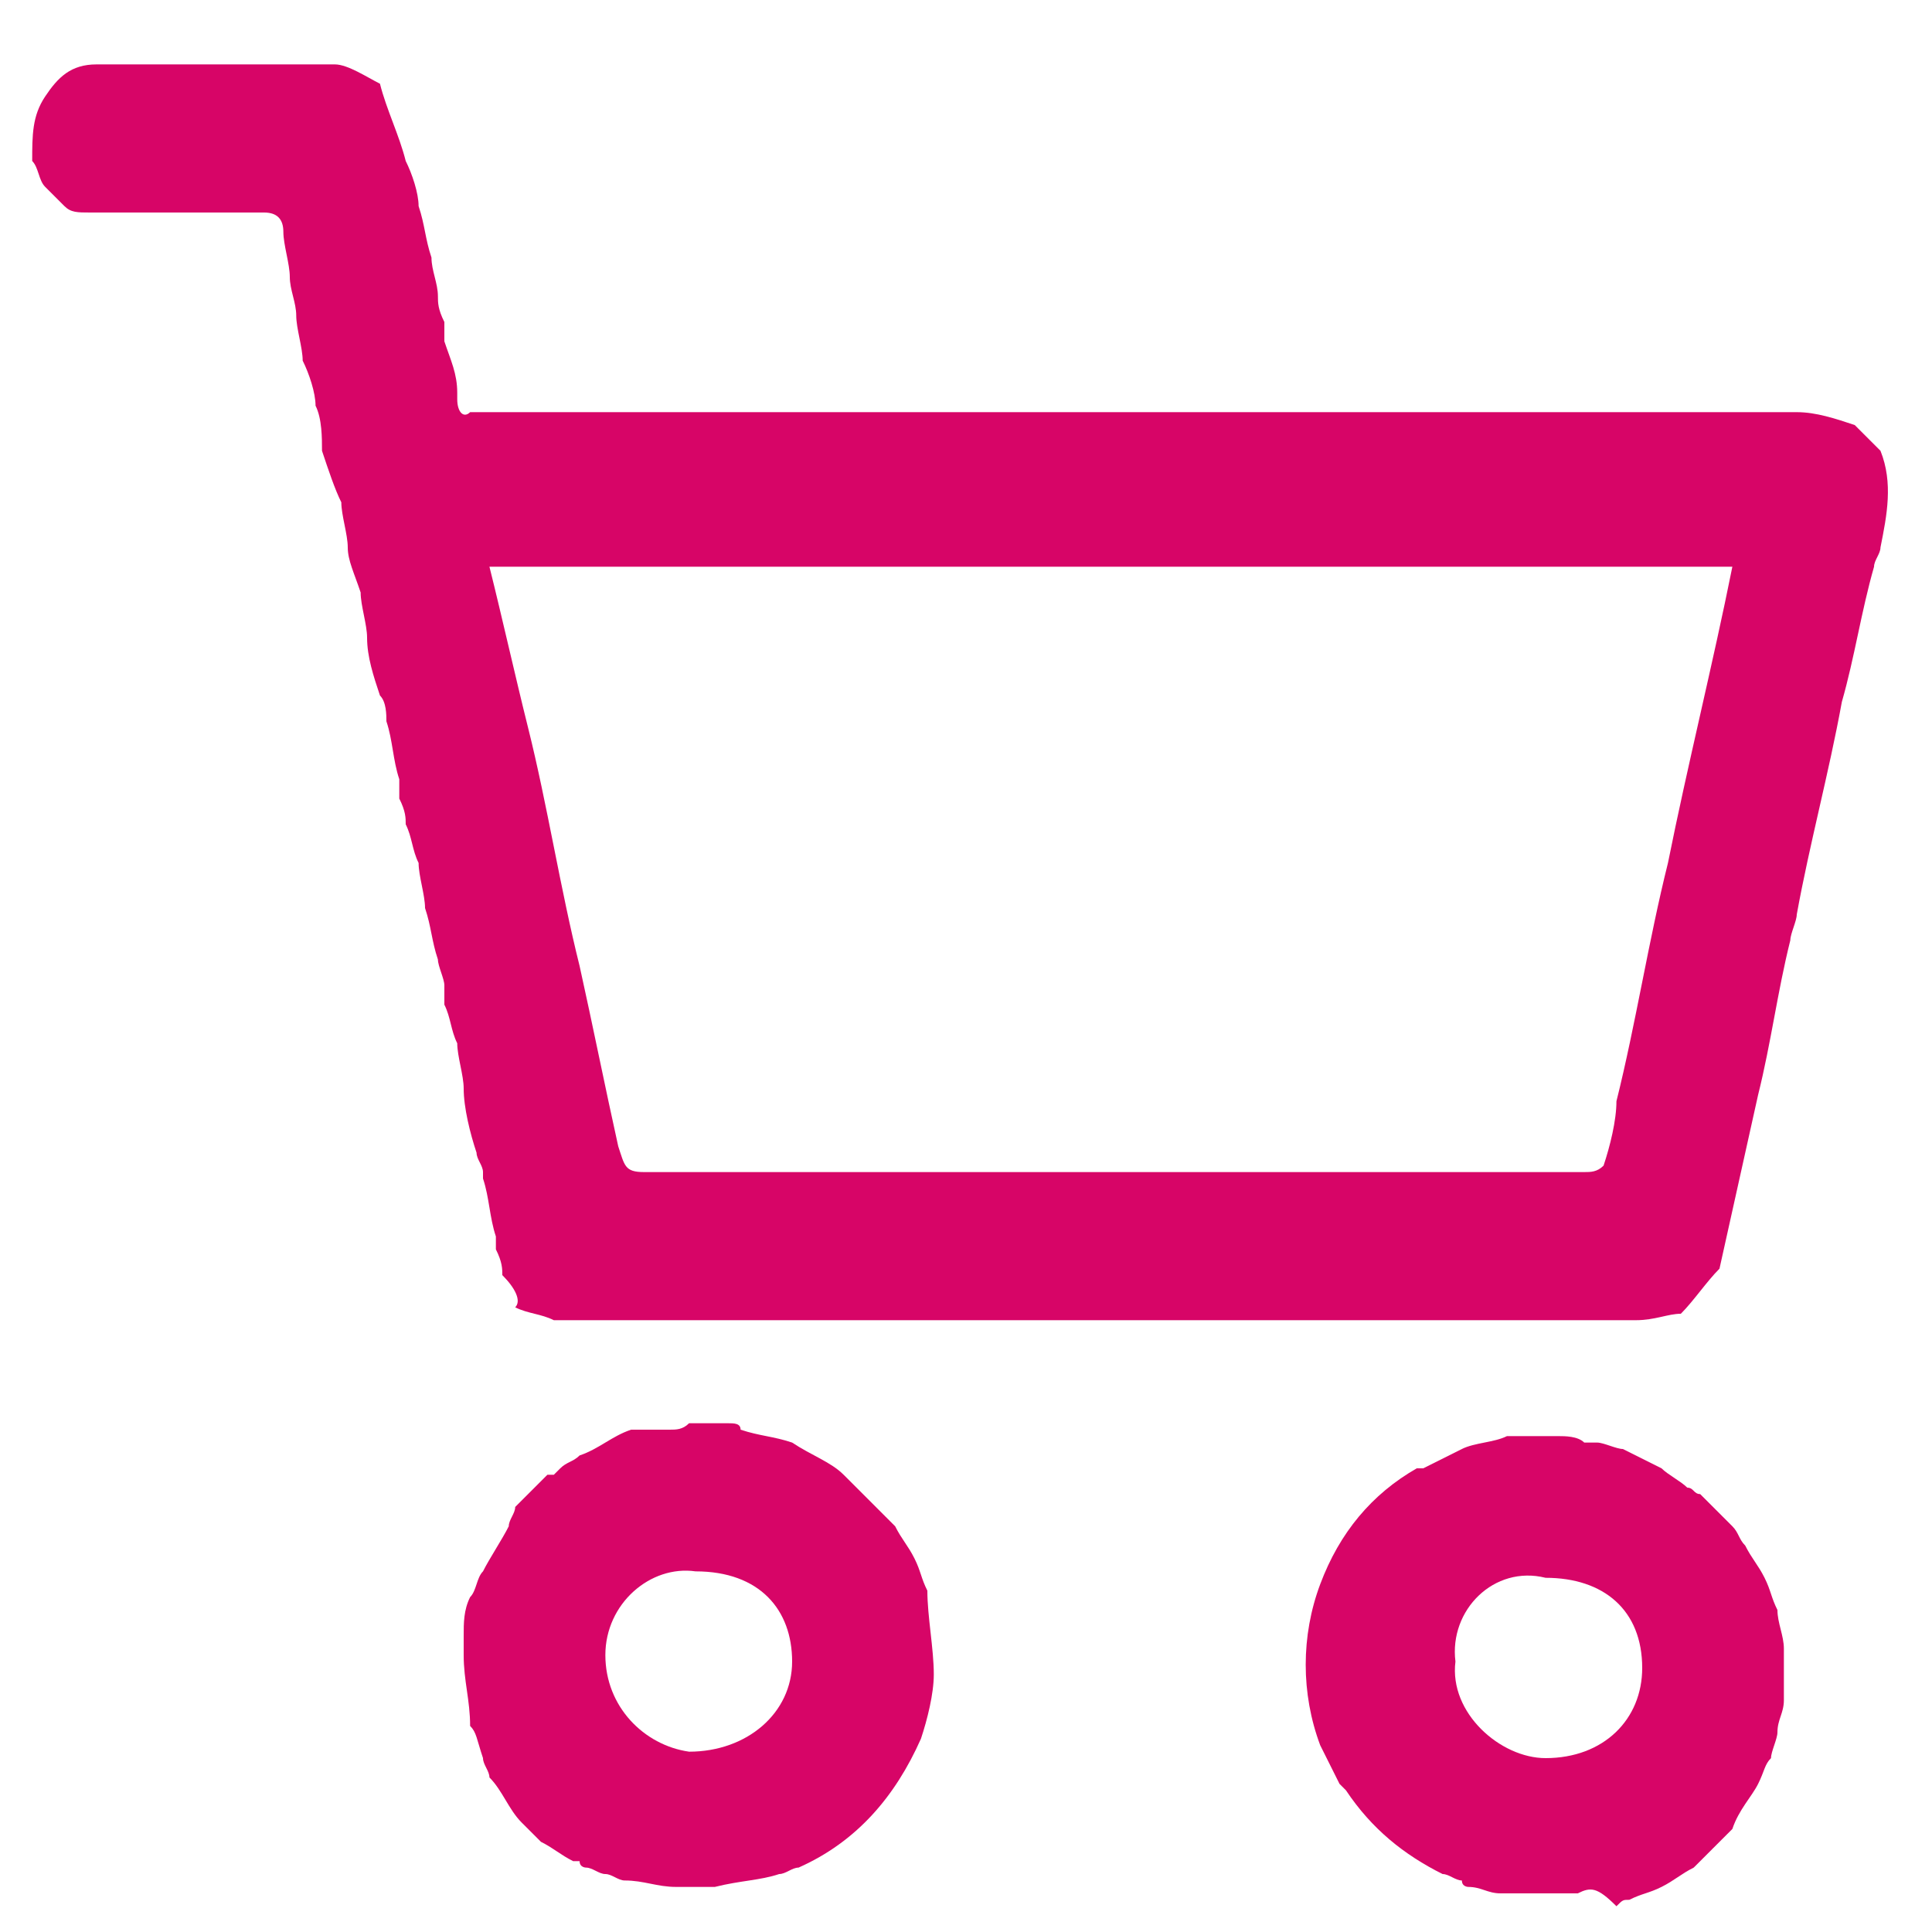
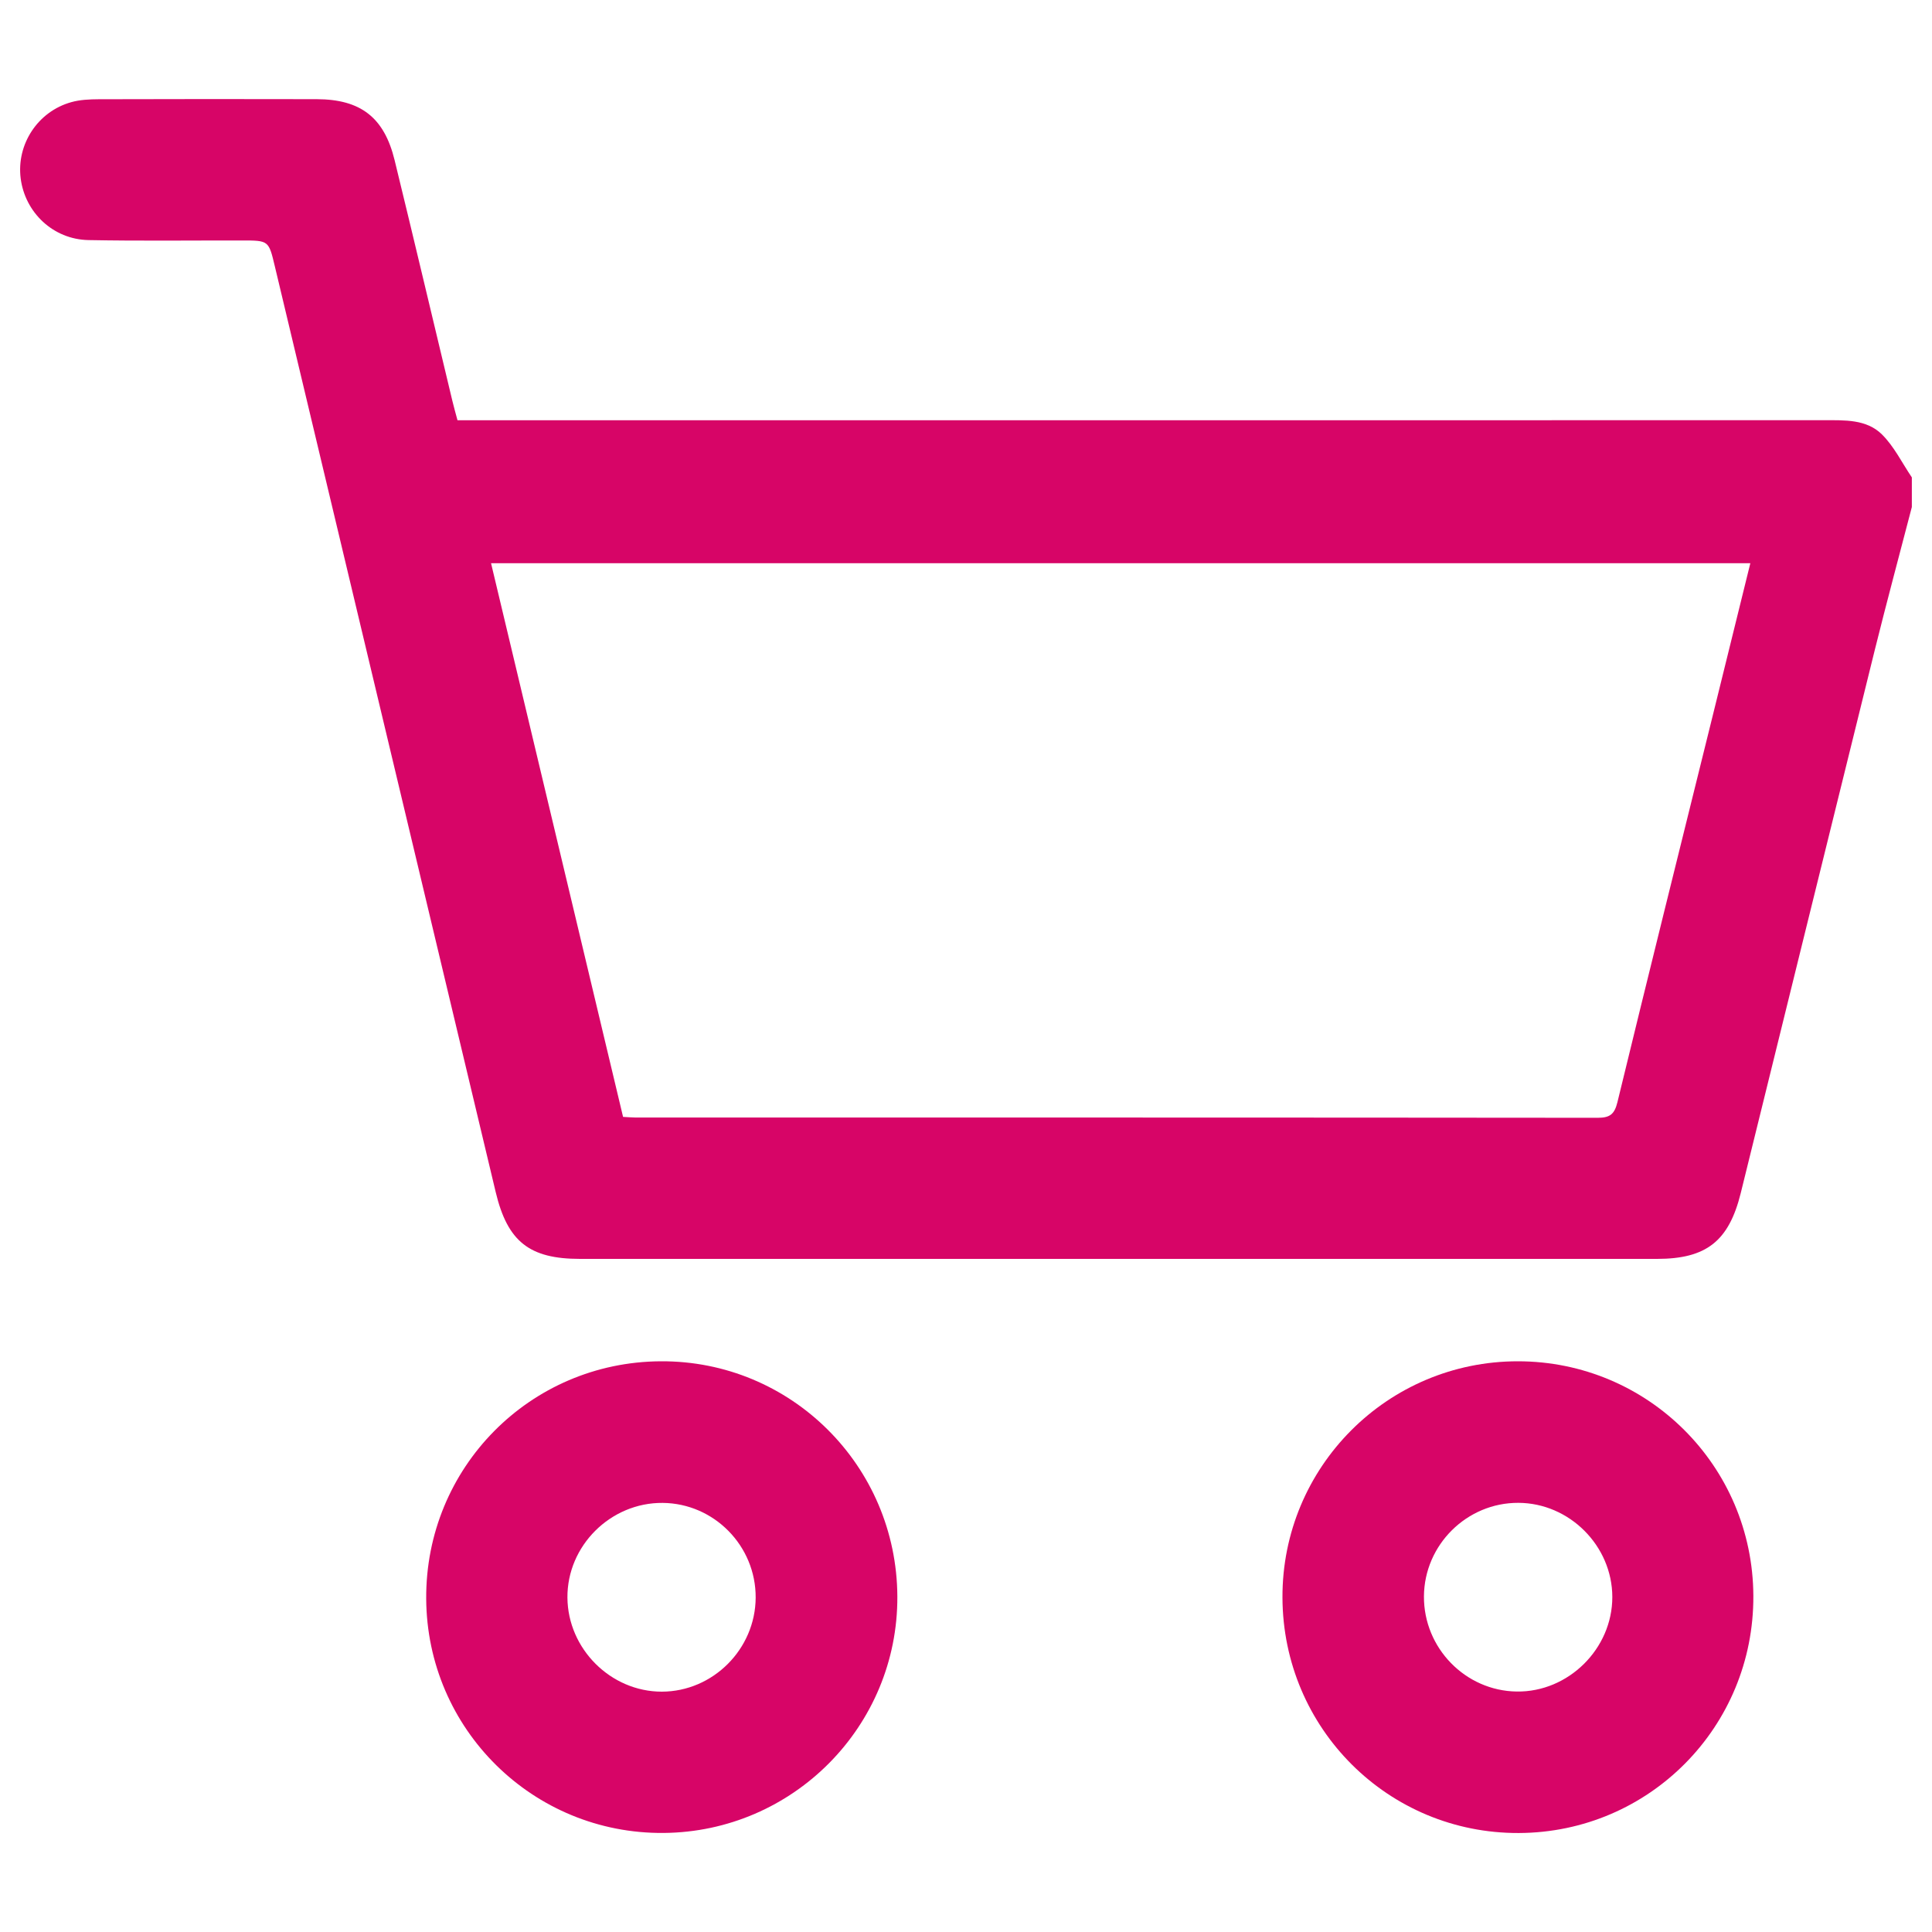
- <svg xmlns="http://www.w3.org/2000/svg" version="1.1" id="Layer_1" x="0px" y="0px" width="30px" height="30px" viewBox="0 0 30 30" style="enable-background:new 0 0 30 30;" xml:space="preserve">
-   <style type="text/css">
- 	.st0{fill:#D70567;}
- </style>
-   <path class="st0" d="M7.4,17.9c-0.1-0.3-0.2-0.7-0.2-1c0-0.2-0.1-0.5-0.1-0.7C7,16,7,15.8,6.9,15.6c0-0.1,0-0.1,0-0.2c0,0,0,0,0-0.1  c0-0.1-0.1-0.3-0.1-0.4c-0.1-0.3-0.1-0.5-0.2-0.8c0-0.2-0.1-0.5-0.1-0.7c-0.1-0.2-0.1-0.4-0.2-0.6c0-0.1,0-0.2-0.1-0.4  c0,0,0-0.1,0-0.1c0-0.1,0-0.1,0-0.2c-0.1-0.3-0.1-0.6-0.2-0.9c0-0.1,0-0.3-0.1-0.4c-0.1-0.3-0.2-0.6-0.2-0.9c0-0.2-0.1-0.5-0.1-0.7  C5.5,8.9,5.4,8.7,5.4,8.5c0-0.2-0.1-0.5-0.1-0.7C5.2,7.6,5.1,7.3,5,7C5,6.8,5,6.5,4.9,6.3C4.9,6.1,4.8,5.8,4.7,5.6  c0-0.2-0.1-0.5-0.1-0.7C4.6,4.7,4.5,4.5,4.5,4.3c0-0.2-0.1-0.5-0.1-0.7c0-0.2-0.1-0.3-0.3-0.3c-0.9,0-1.8,0-2.7,0  C1.2,3.3,1.1,3.3,1,3.2C0.9,3.1,0.8,3,0.7,2.9C0.6,2.8,0.6,2.6,0.5,2.5c0-0.4,0-0.7,0.2-1C0.9,1.2,1.1,1,1.5,1c1.2,0,2.5,0,3.7,0  c0.2,0,0.5,0.2,0.7,0.3C6,1.7,6.2,2.1,6.3,2.5C6.4,2.7,6.5,3,6.5,3.2C6.6,3.5,6.6,3.7,6.7,4c0,0.2,0.1,0.4,0.1,0.6  c0,0.1,0,0.2,0.1,0.4c0,0,0,0.1,0,0.1c0,0.1,0,0.1,0,0.2C7,5.6,7.1,5.8,7.1,6.1c0,0,0,0,0,0.1c0,0.2,0.1,0.3,0.2,0.2  c0.1,0,0.2,0,0.3,0c6.8,0,13.6,0,20.3,0c0.3,0,0.6,0.1,0.9,0.2c0.1,0.1,0.3,0.3,0.4,0.4c0.2,0.5,0.1,1,0,1.5c0,0.1-0.1,0.2-0.1,0.3  c-0.2,0.7-0.3,1.4-0.5,2.1c-0.2,1.1-0.5,2.2-0.7,3.3c0,0.1-0.1,0.3-0.1,0.4c-0.2,0.8-0.3,1.6-0.5,2.4c-0.2,0.9-0.4,1.8-0.6,2.7  c-0.2,0.2-0.4,0.5-0.6,0.7c-0.2,0-0.4,0.1-0.7,0.1c-4,0-8.1,0-12.1,0c-1.5,0-3,0-4.5,0c-0.1,0-0.1,0-0.2,0c-0.2-0.1-0.4-0.1-0.6-0.2  C8.1,20.2,8,20,7.8,19.8c0-0.1,0-0.2-0.1-0.4c0,0,0-0.1,0-0.1c0,0,0-0.1,0-0.1c-0.1-0.3-0.1-0.6-0.2-0.9c0,0,0-0.1,0-0.1  C7.5,18.1,7.4,18,7.4,17.9z M24.9,18.1c0.1-0.3,0.2-0.7,0.2-1c0.3-1.2,0.5-2.5,0.8-3.7c0.3-1.5,0.7-3.1,1-4.6c-6.5,0-12.9,0-19.3,0  c0.2,0.8,0.4,1.7,0.6,2.5c0.3,1.2,0.5,2.5,0.8,3.7c0.2,0.9,0.4,1.9,0.6,2.8c0.1,0.3,0.1,0.4,0.4,0.4c4.9,0,9.7,0,14.6,0  C24.7,18.2,24.8,18.2,24.9,18.1C24.9,18.2,24.9,18.2,24.9,18.1z" />
-   <path class="st0" d="M7.3,26.8c0-0.4-0.1-0.7-0.1-1.1c0-0.1,0-0.2,0-0.3c0-0.2,0-0.4,0.1-0.6c0.1-0.1,0.1-0.3,0.2-0.4  c0.1-0.2,0.3-0.5,0.4-0.7C7.9,23.6,8,23.5,8,23.4c0.2-0.2,0.3-0.3,0.5-0.5c0,0,0,0,0.1,0c0,0,0,0,0.1-0.1c0.1-0.1,0.2-0.1,0.3-0.2  c0.3-0.1,0.5-0.3,0.8-0.4c0,0,0,0,0.1,0c0.1,0,0.1,0,0.2,0c0.1,0,0.2,0,0.3,0c0.1,0,0.2,0,0.3-0.1c0,0,0.1,0,0.1,0  c0.1,0,0.2,0,0.3,0c0.1,0,0.1,0,0.2,0c0.1,0,0.2,0,0.2,0.1c0.3,0.1,0.5,0.1,0.8,0.2c0.3,0.2,0.6,0.3,0.8,0.5l0,0  c0.3,0.3,0.5,0.5,0.8,0.8c0.1,0.2,0.2,0.3,0.3,0.5c0.1,0.2,0.1,0.3,0.2,0.5c0,0.4,0.1,0.9,0.1,1.3c0,0.3-0.1,0.7-0.2,1  c-0.4,0.9-1,1.6-1.9,2c-0.1,0-0.2,0.1-0.3,0.1c-0.3,0.1-0.6,0.1-1,0.2c-0.2,0-0.3,0-0.5,0c0,0-0.1,0-0.1,0c-0.3,0-0.5-0.1-0.8-0.1  c-0.1,0-0.2-0.1-0.3-0.1C9.3,29.1,9.2,29,9.1,29c0,0-0.1,0-0.1-0.1c0,0,0,0-0.1,0c-0.2-0.1-0.3-0.2-0.5-0.3  c-0.1-0.1-0.2-0.2-0.3-0.3c-0.2-0.2-0.3-0.5-0.5-0.7c0-0.1-0.1-0.2-0.1-0.3C7.4,27,7.4,26.9,7.3,26.8z M9.4,25.7  c0,0.8,0.6,1.4,1.3,1.5c0.9,0,1.6-0.6,1.6-1.4c0-0.8-0.5-1.4-1.5-1.4C10.1,24.3,9.4,24.9,9.4,25.7z" />
-   <path class="st0" d="M24.5,29.4c-0.2,0-0.5,0-0.7,0c-0.2,0-0.3,0-0.5,0c-0.2,0-0.3-0.1-0.5-0.1c0,0-0.1,0-0.1-0.1  c-0.1,0-0.2-0.1-0.3-0.1c-0.6-0.3-1.1-0.7-1.5-1.3c0,0-0.1-0.1-0.1-0.1c-0.1-0.2-0.2-0.4-0.3-0.6c-0.3-0.8-0.3-1.7,0-2.5  c0.3-0.8,0.8-1.4,1.5-1.8c0,0,0,0,0.1,0c0.2-0.1,0.4-0.2,0.6-0.3c0.2-0.1,0.5-0.1,0.7-0.2c0.1,0,0.3,0,0.4,0c0.1,0,0.3,0,0.4,0  c0.1,0,0.3,0,0.4,0.1c0.1,0,0.1,0,0.2,0c0.1,0,0.3,0.1,0.4,0.1c0.2,0.1,0.4,0.2,0.6,0.3c0.1,0.1,0.3,0.2,0.4,0.3  c0.1,0,0.1,0.1,0.2,0.1c0.2,0.2,0.3,0.3,0.5,0.5l0,0c0.1,0.1,0.1,0.2,0.2,0.3c0.1,0.2,0.2,0.3,0.3,0.5c0.1,0.2,0.1,0.3,0.2,0.5  c0,0.2,0.1,0.4,0.1,0.6c0,0.3,0,0.6,0,0.8c0,0.2-0.1,0.3-0.1,0.5c0,0.1-0.1,0.3-0.1,0.4c-0.1,0.1-0.1,0.2-0.2,0.4  c-0.1,0.2-0.3,0.4-0.4,0.7c-0.1,0.1-0.2,0.2-0.3,0.3c-0.1,0.1-0.2,0.2-0.3,0.3c-0.2,0.1-0.3,0.2-0.5,0.3c-0.2,0.1-0.3,0.1-0.5,0.2  c-0.1,0-0.1,0-0.2,0.1C24.8,29.3,24.7,29.3,24.5,29.4z M22.6,25.8c-0.1,0.8,0.7,1.5,1.4,1.5c0.9,0,1.5-0.6,1.5-1.4  c0-0.9-0.6-1.4-1.5-1.4C23.2,24.3,22.5,25,22.6,25.8z" />
+ <svg xmlns="http://www.w3.org/2000/svg" version="1.1" id="Layer_1" x="0px" y="0px" width="300px" height="300px" viewBox="0 0 300 300" enable-background="new 0 0 300 300" xml:space="preserve">
+   <g>
+     <path fill="#D70567" d="M296.87,78.73c-1.92,7.38-3.9,14.74-5.74,22.14c-6.97,28.13-13.88,56.27-20.83,84.4   c-1.85,7.47-5.36,10.21-13,10.21c-55.75,0-111.49,0-167.23,0c-7.85,0-11.26-2.67-13.1-10.38C65.53,137.19,54.1,89.28,42.68,41.37   c-0.96-4.03-0.94-4.03-5.14-4.03c-7.94-0.01-15.87,0.09-23.81-0.06c-5.47-0.11-9.84-4.27-10.52-9.58   c-0.67-5.29,2.66-10.4,7.87-11.84c1.35-0.38,2.83-0.44,4.25-0.45c11.28-0.03,22.57-0.04,33.85-0.01   c6.82,0.02,10.47,2.83,12.09,9.45c3.04,12.45,5.98,24.92,8.97,37.38c0.22,0.92,0.48,1.84,0.8,3.03c1.34,0,2.66,0,3.97,0   c69.42,0,138.84,0,208.25-0.01c3.18,0,6.56-0.16,8.95,2.19c1.9,1.87,3.13,4.43,4.66,6.69C296.87,75.67,296.87,77.2,296.87,78.73z    M76.25,87.46c6.86,28.77,13.68,57.36,20.5,85.97c0.82,0.04,1.39,0.1,1.95,0.1c49.8,0,99.6-0.01,149.4,0.04   c1.86,0,2.59-0.53,3.05-2.41c4.85-19.97,9.82-39.92,14.76-59.87c1.95-7.87,3.89-15.75,5.88-23.83   C206.55,87.46,141.6,87.46,76.25,87.46z" />
+     <path fill="#D70567" d="M139.34,247.91c0.09,20.11-16.15,36.54-36.29,36.71c-20.27,0.17-36.76-16.1-36.87-36.38   c-0.12-20.32,16.1-36.74,36.4-36.86C122.8,211.25,139.25,227.59,139.34,247.91z M117.34,248.08c0.04-8.03-6.45-14.64-14.44-14.71   c-8.08-0.07-14.85,6.65-14.79,14.71c0.06,7.95,6.72,14.6,14.65,14.6C110.7,262.67,117.3,256.08,117.34,248.08z" />
+     <path fill="#D70567" d="M199.14,248.07c-0.07-20.27,16.31-36.7,36.57-36.69c20.16,0.01,36.46,16.25,36.55,36.42   c0.1,20.32-16.15,36.75-36.42,36.83C215.58,284.71,199.21,268.4,199.14,248.07z M221.11,247.88c-0.05,8.02,6.43,14.67,14.4,14.78   c8.02,0.12,14.86-6.64,14.85-14.68c-0.01-7.94-6.66-14.6-14.6-14.62C227.77,233.33,221.16,239.88,221.11,247.88z" />
+   </g>
</svg>
